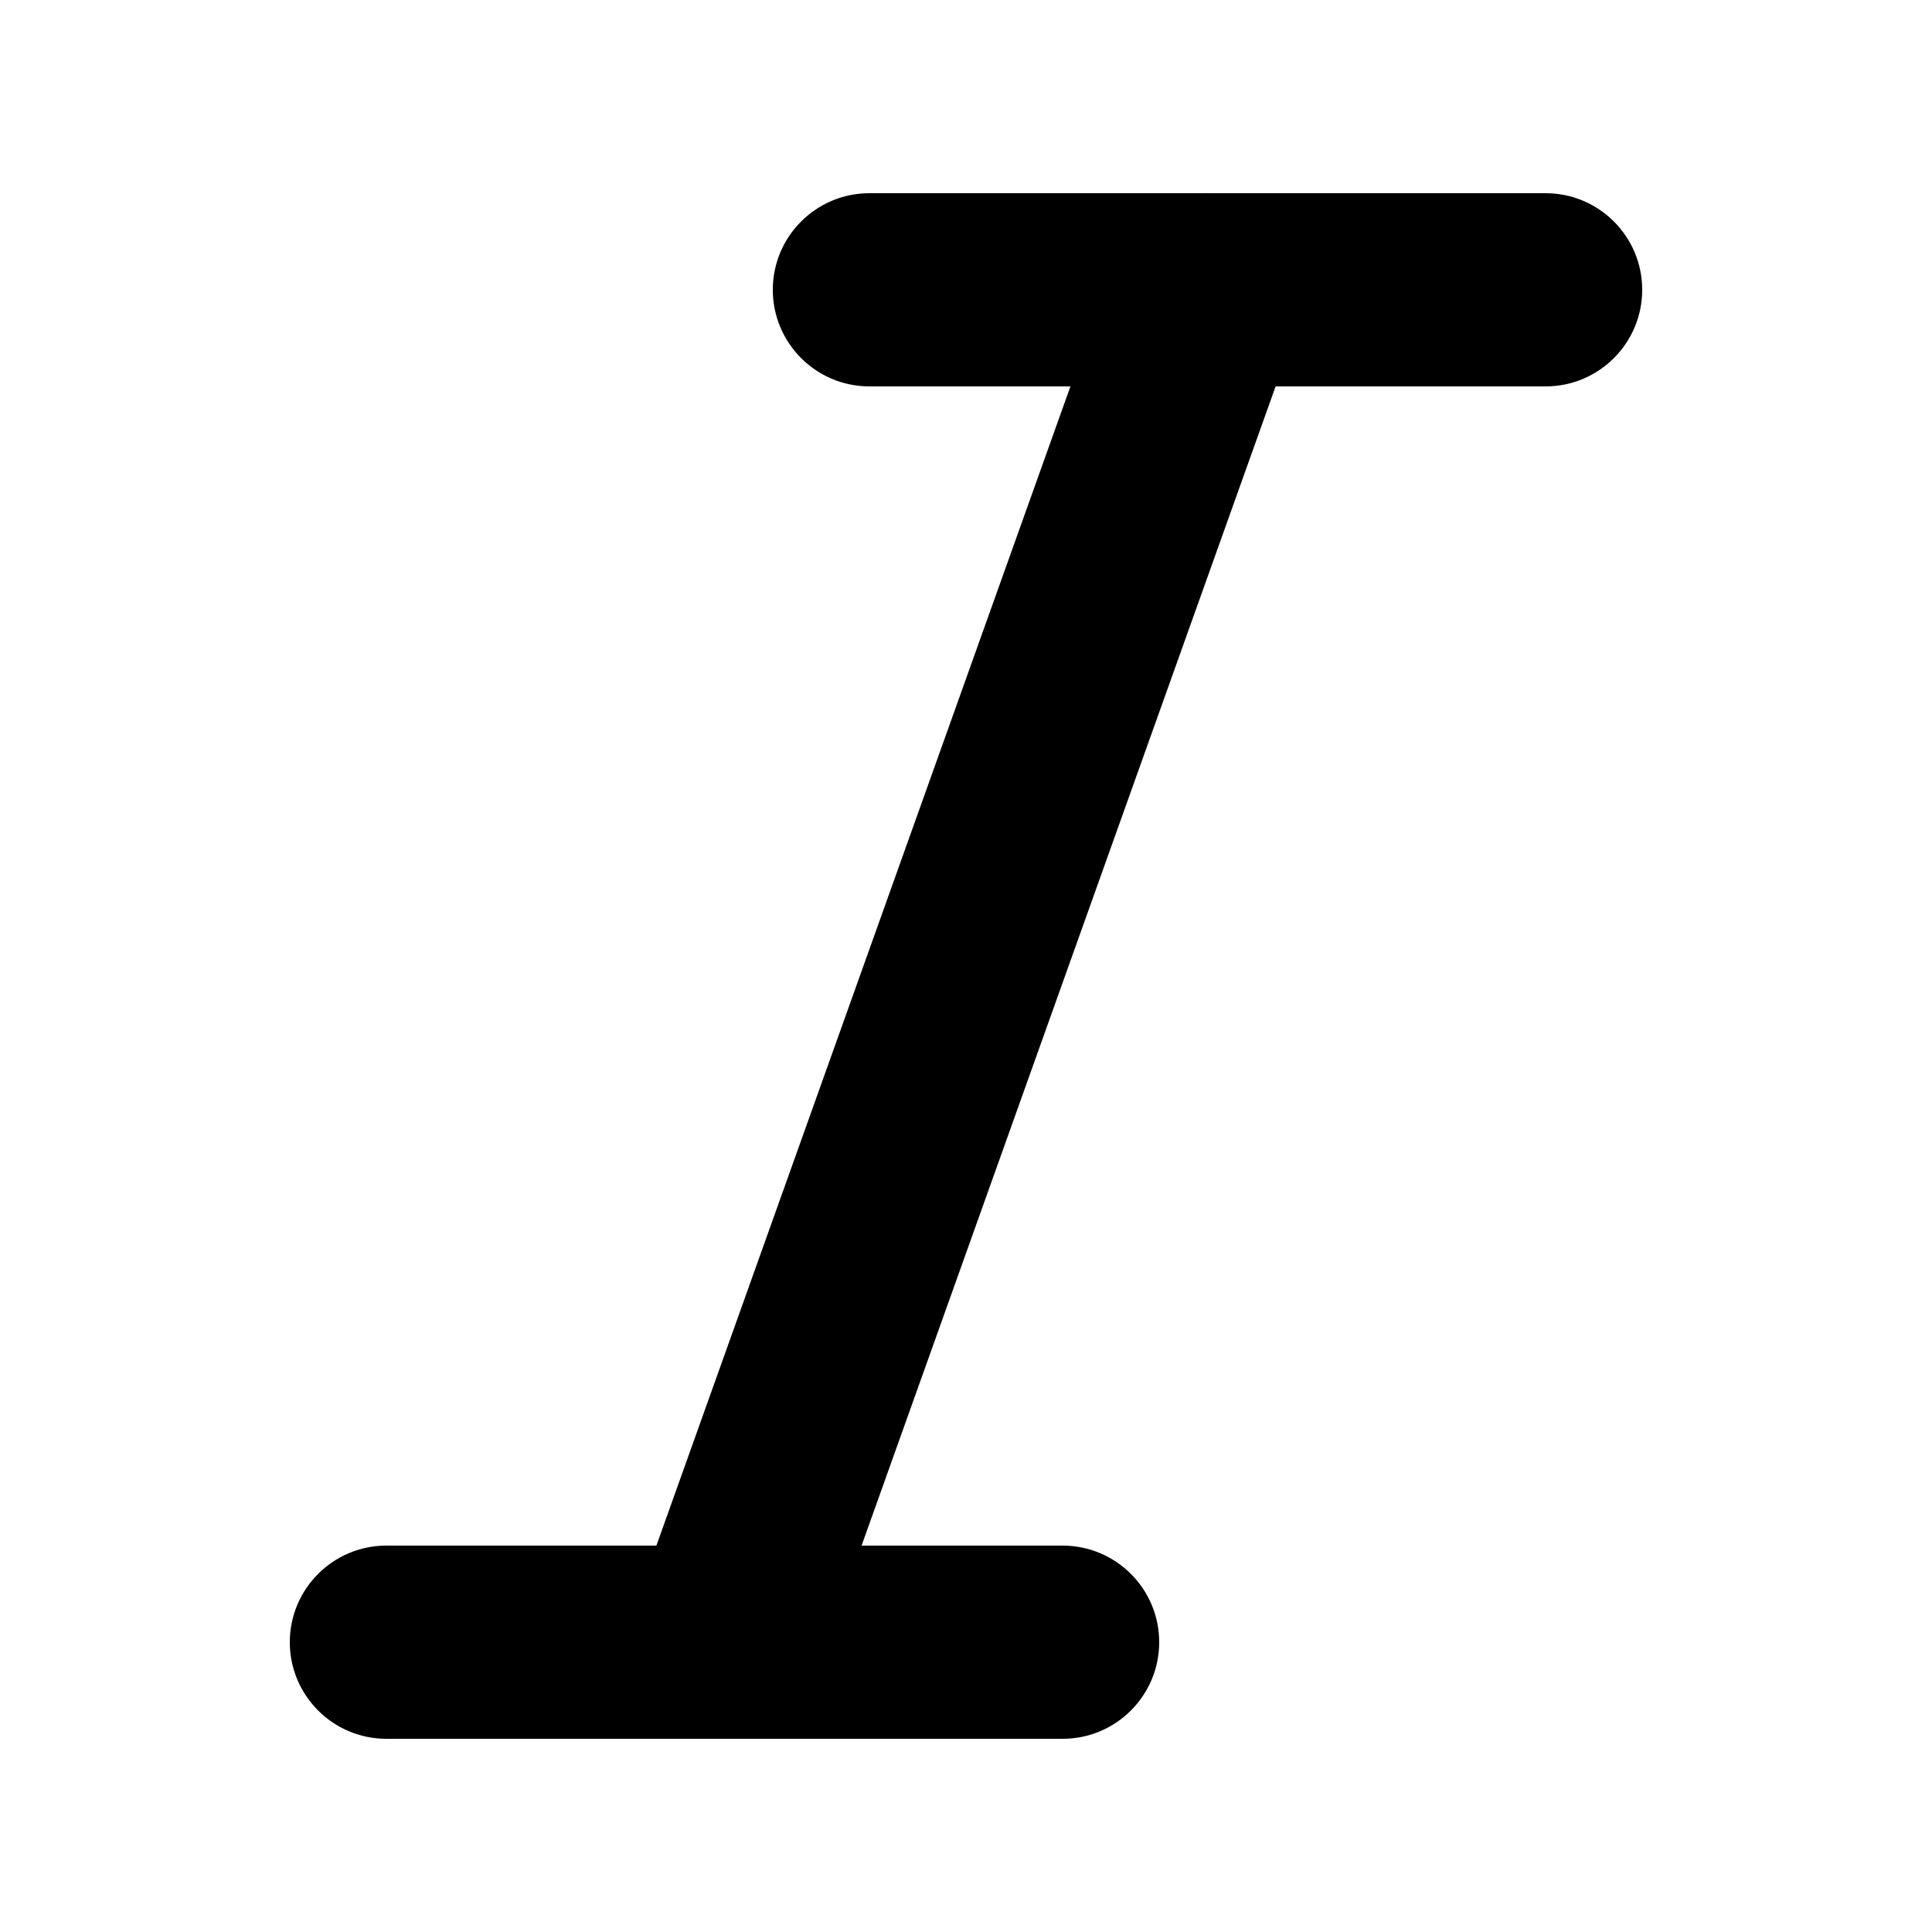
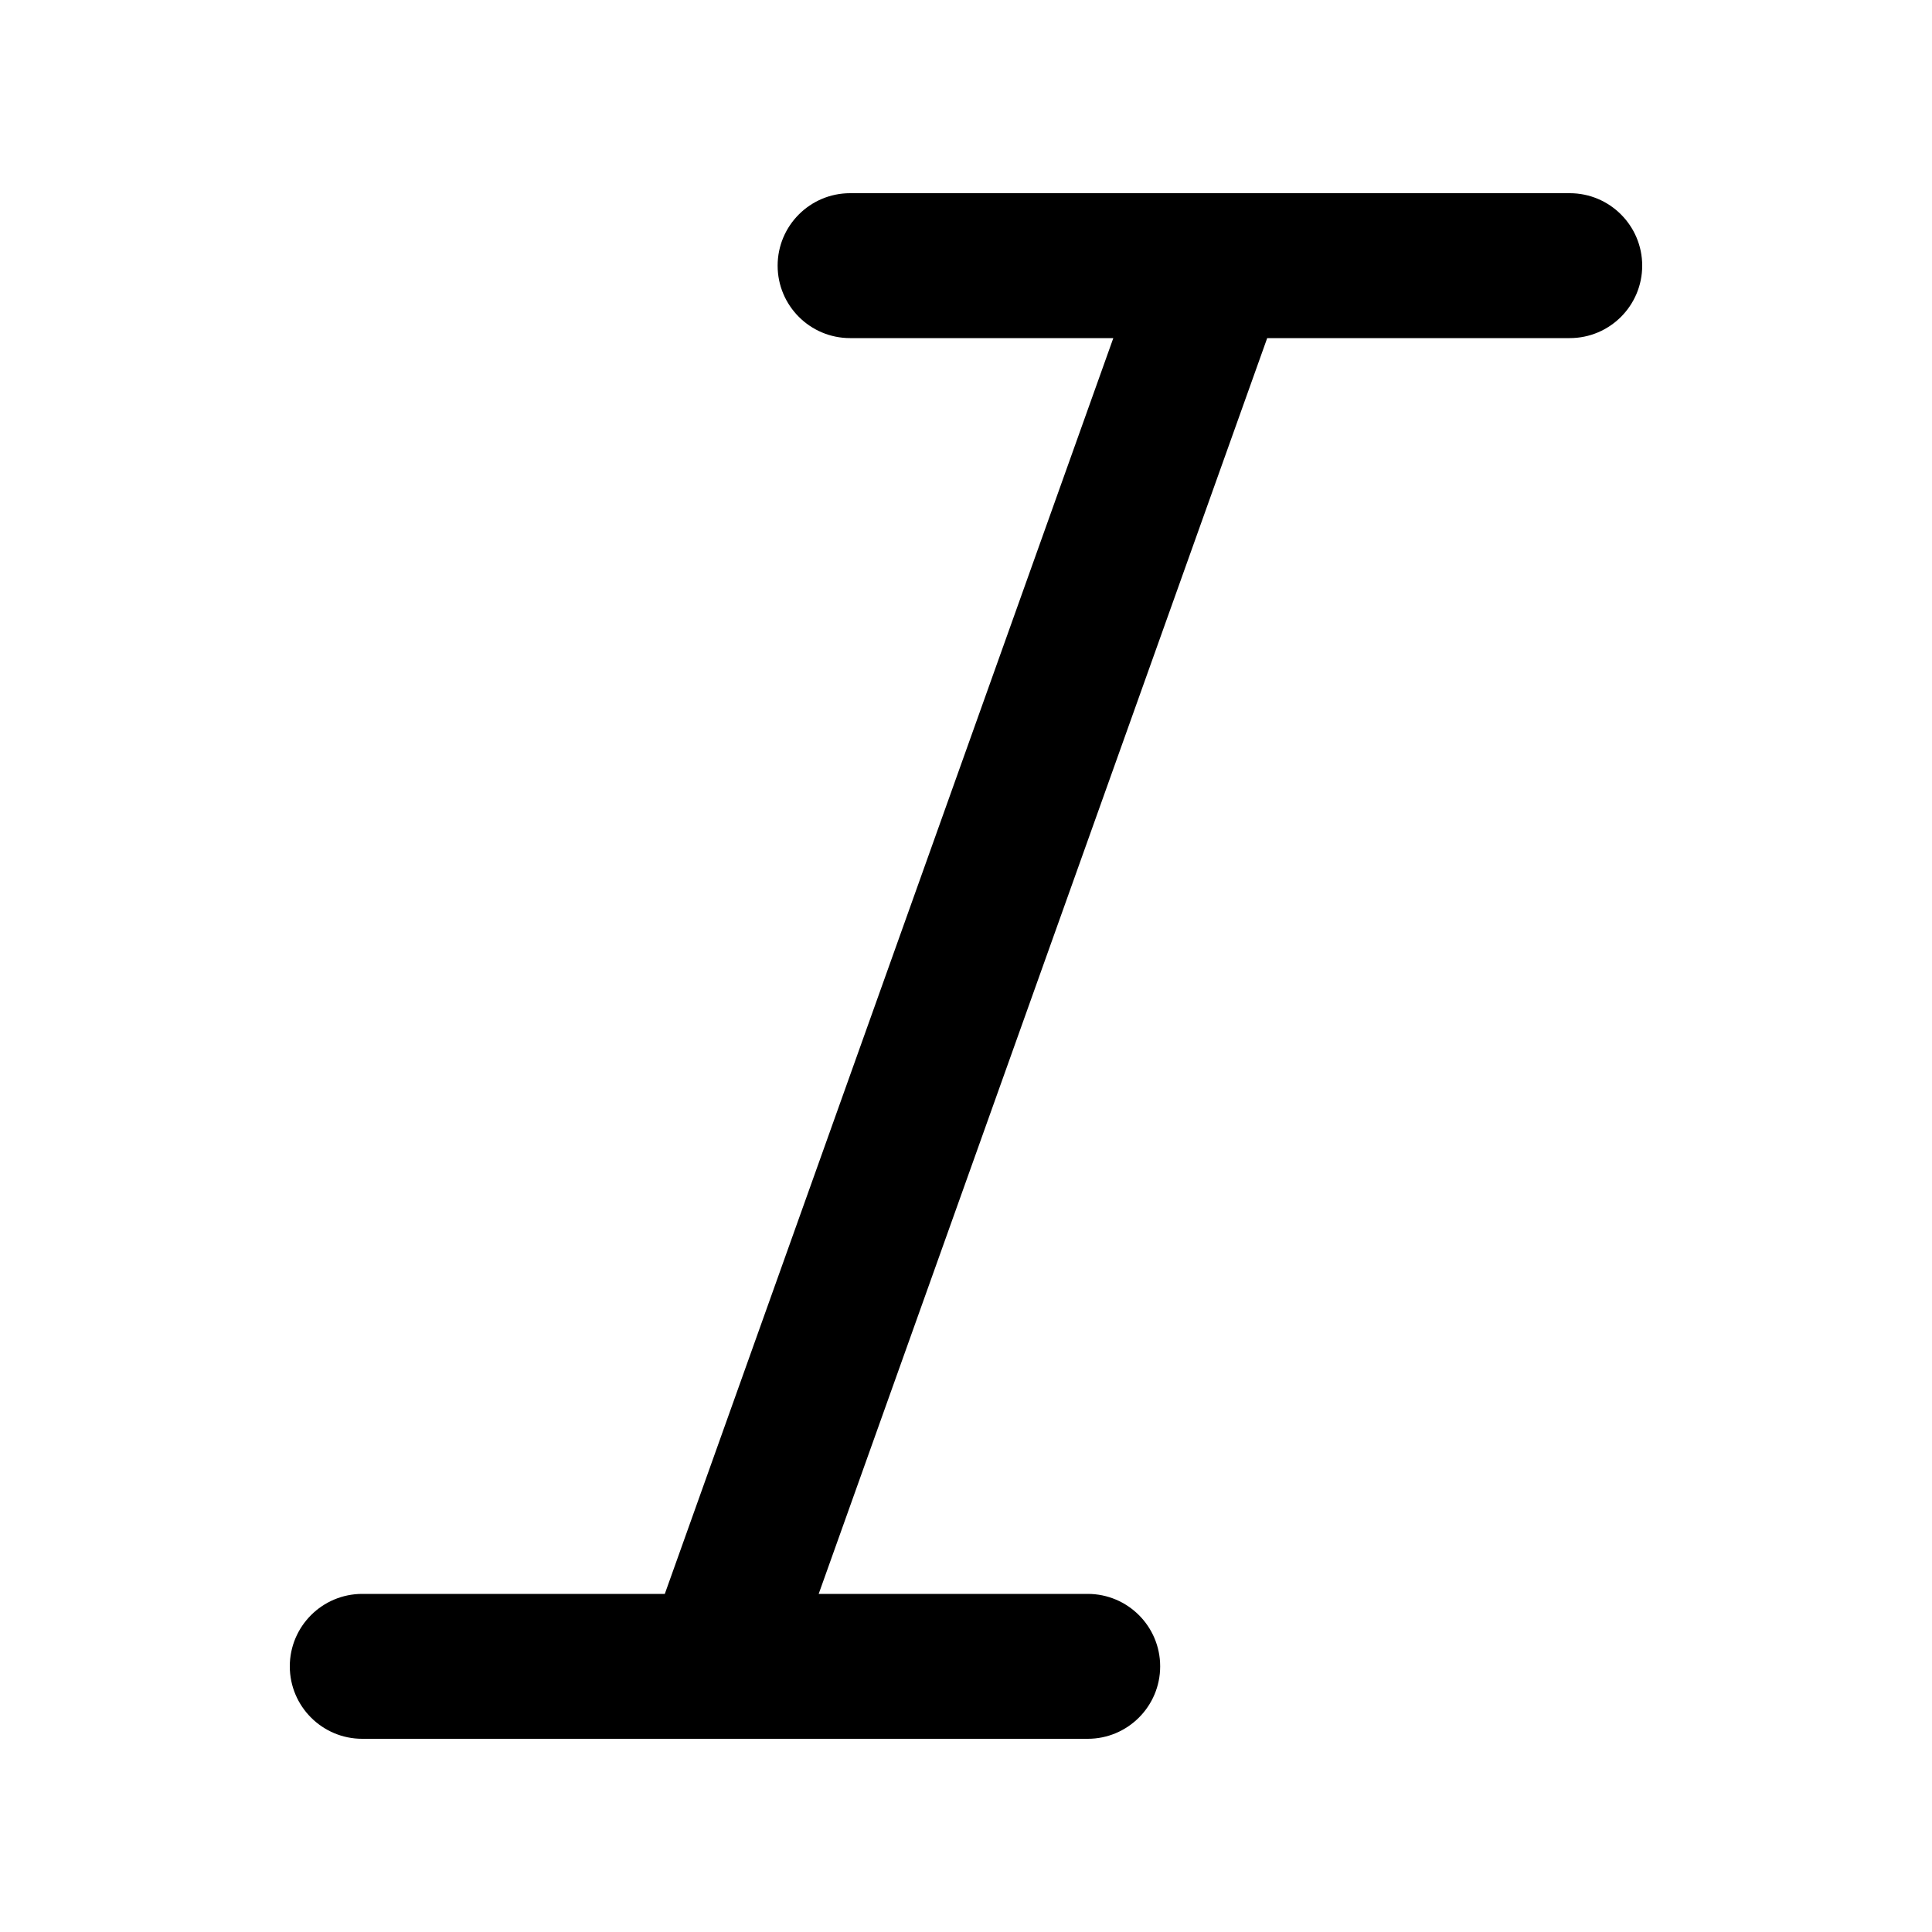
<svg xmlns="http://www.w3.org/2000/svg" width="20" height="20" viewBox="0 0 20 20" fill="none">
-   <path d="M12.531 2H16C16.552 2 17 2.448 17 3C17 3.552 16.552 4 16 4H13.205L8.919 16H11C11.552 16 12 16.448 12 17C12 17.552 11.552 18 11 18H7.511C7.504 18 7.497 18 7.49 18H4C3.448 18 3 17.552 3 17C3 16.448 3.448 16 4 16H6.795L11.081 4H9C8.448 4 8 3.552 8 3C8 2.448 8.448 2 9 2H12.469C12.49 1.999 12.511 1.999 12.531 2Z" fill="black" />
+   <path fill-rule="evenodd" clip-rule="evenodd" d="M8.05 2.75C8.05 2.336 8.386 2 8.8 2H16.25C16.664 2 17 2.336 17 2.75C17 3.164 16.664 3.5 16.25 3.5H13.118L8.475 16.5H11.26C11.674 16.5 12.01 16.836 12.01 17.25C12.01 17.664 11.674 18 11.26 18H3.75C3.336 18 3 17.664 3 17.25C3 16.836 3.336 16.5 3.75 16.5H6.882L11.525 3.5H8.8C8.386 3.5 8.05 3.164 8.05 2.75Z" fill="black" />
</svg>
